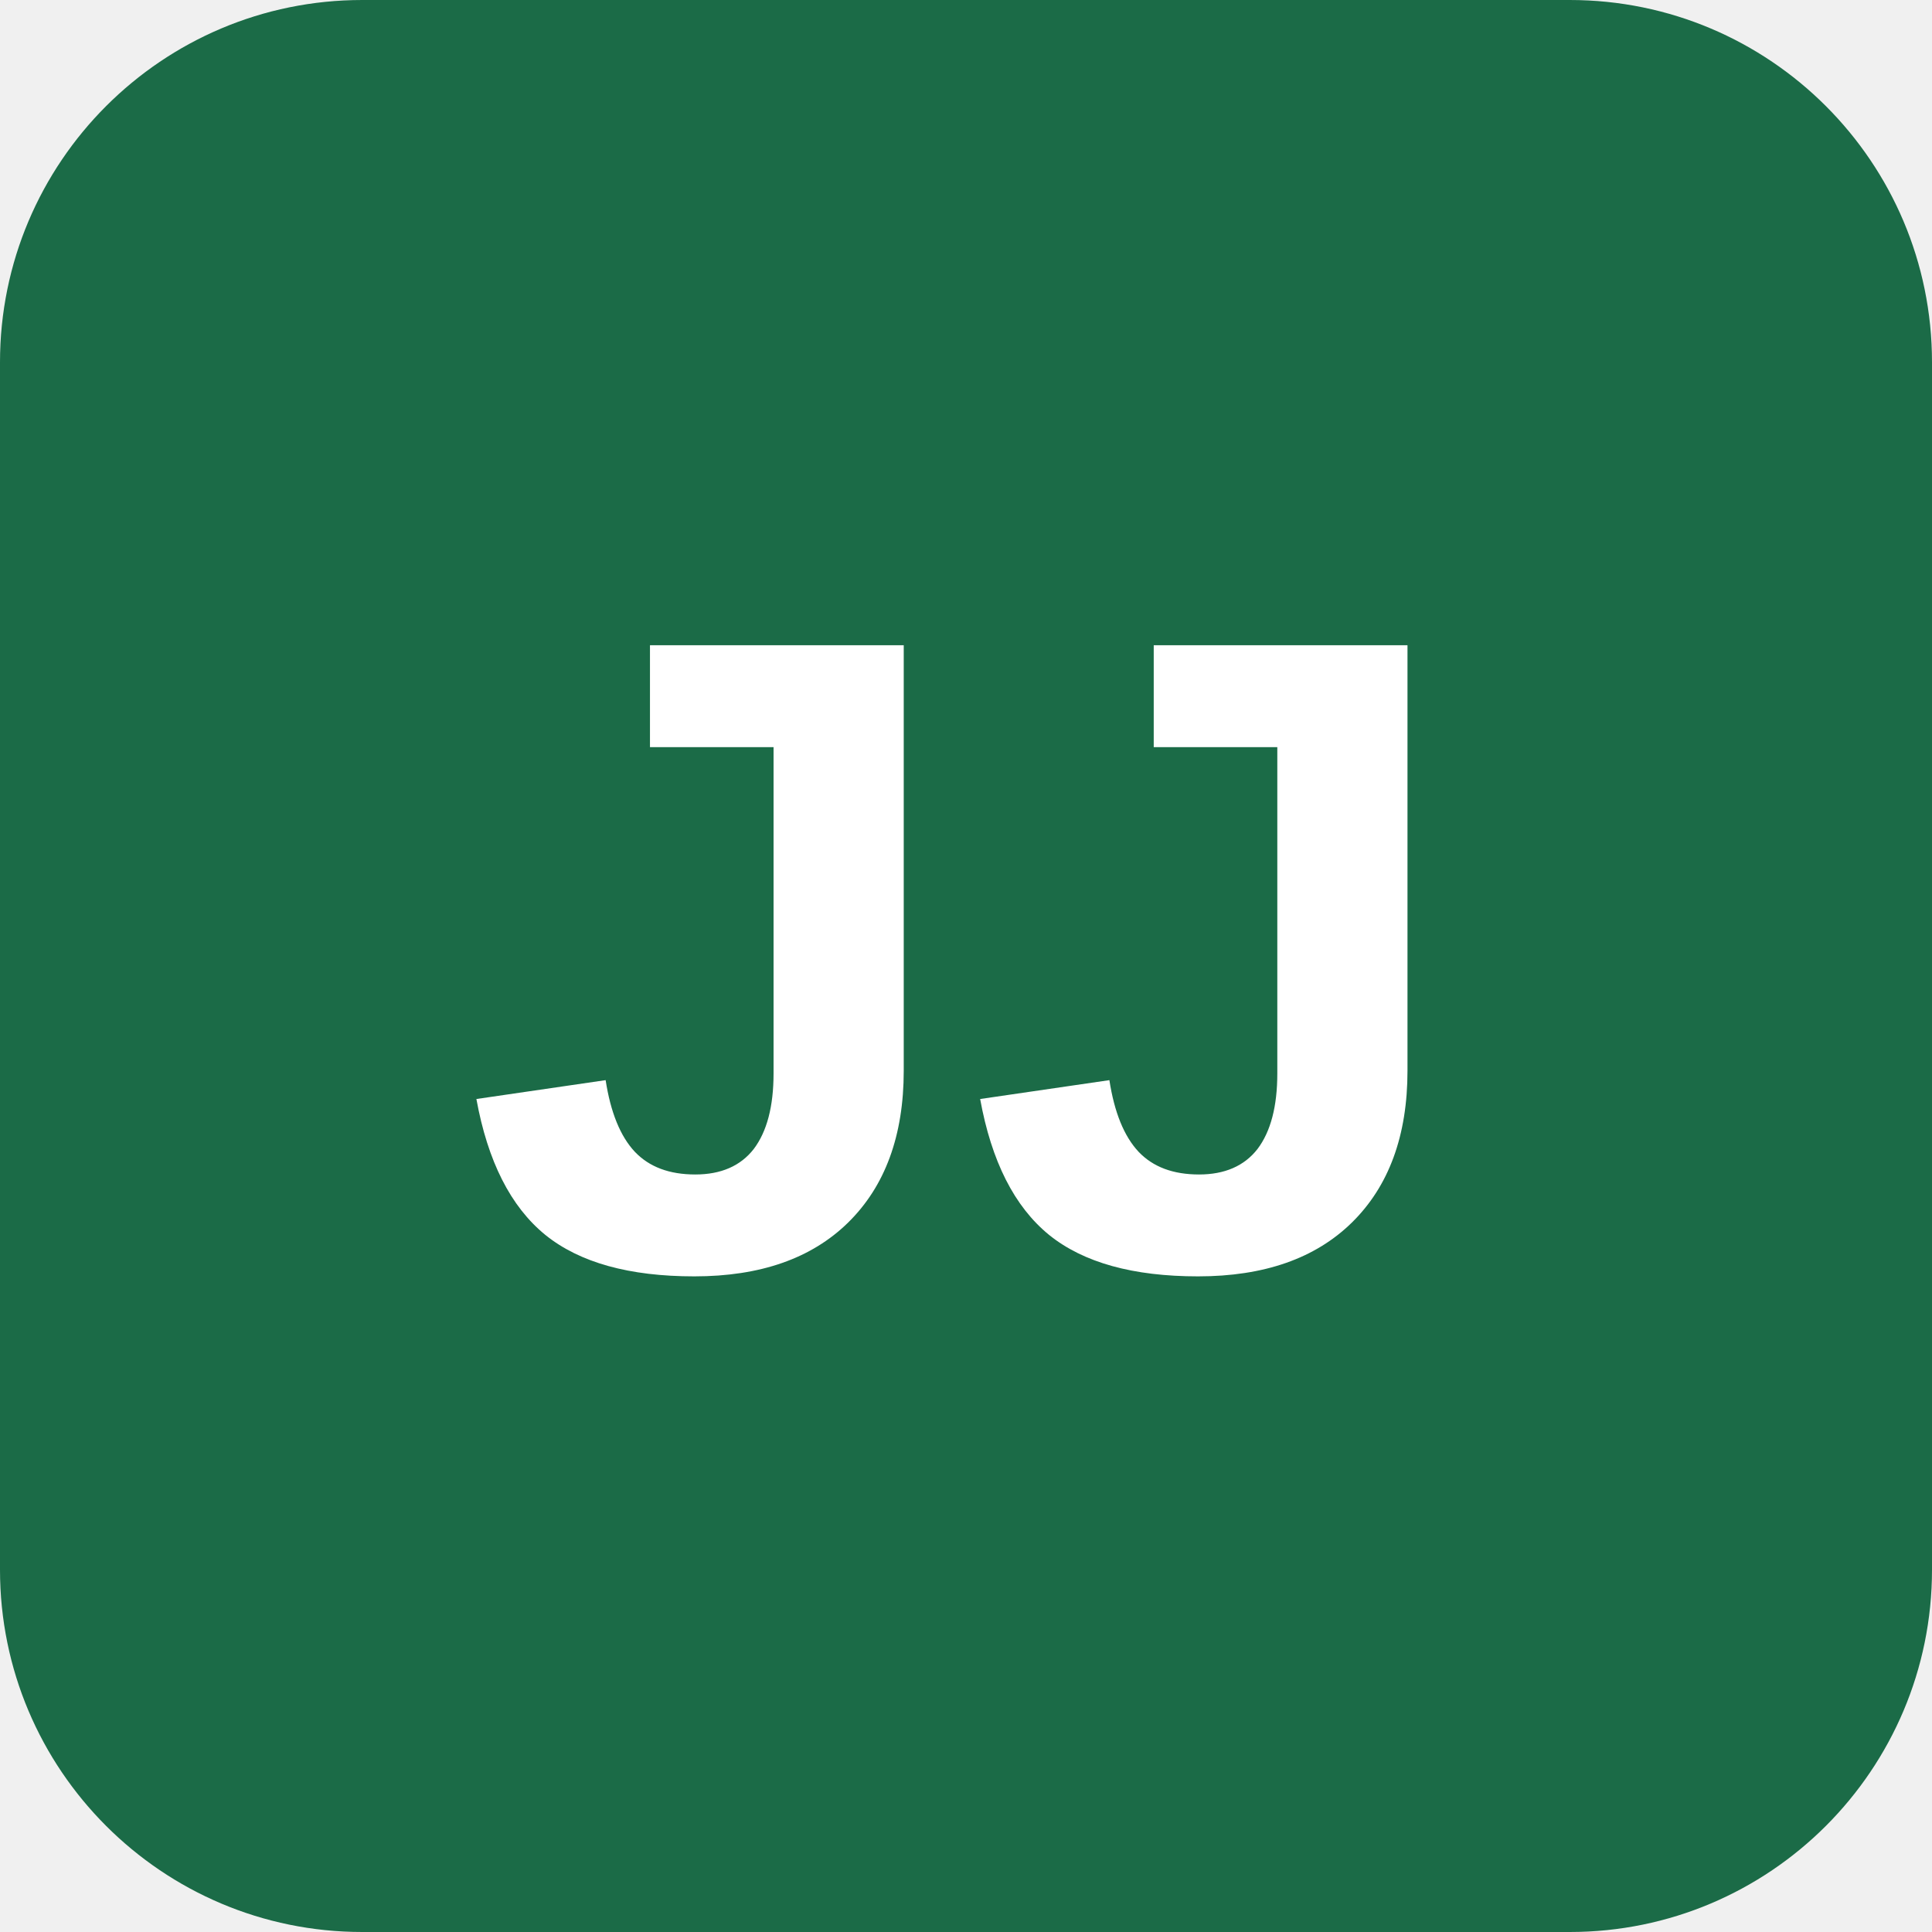
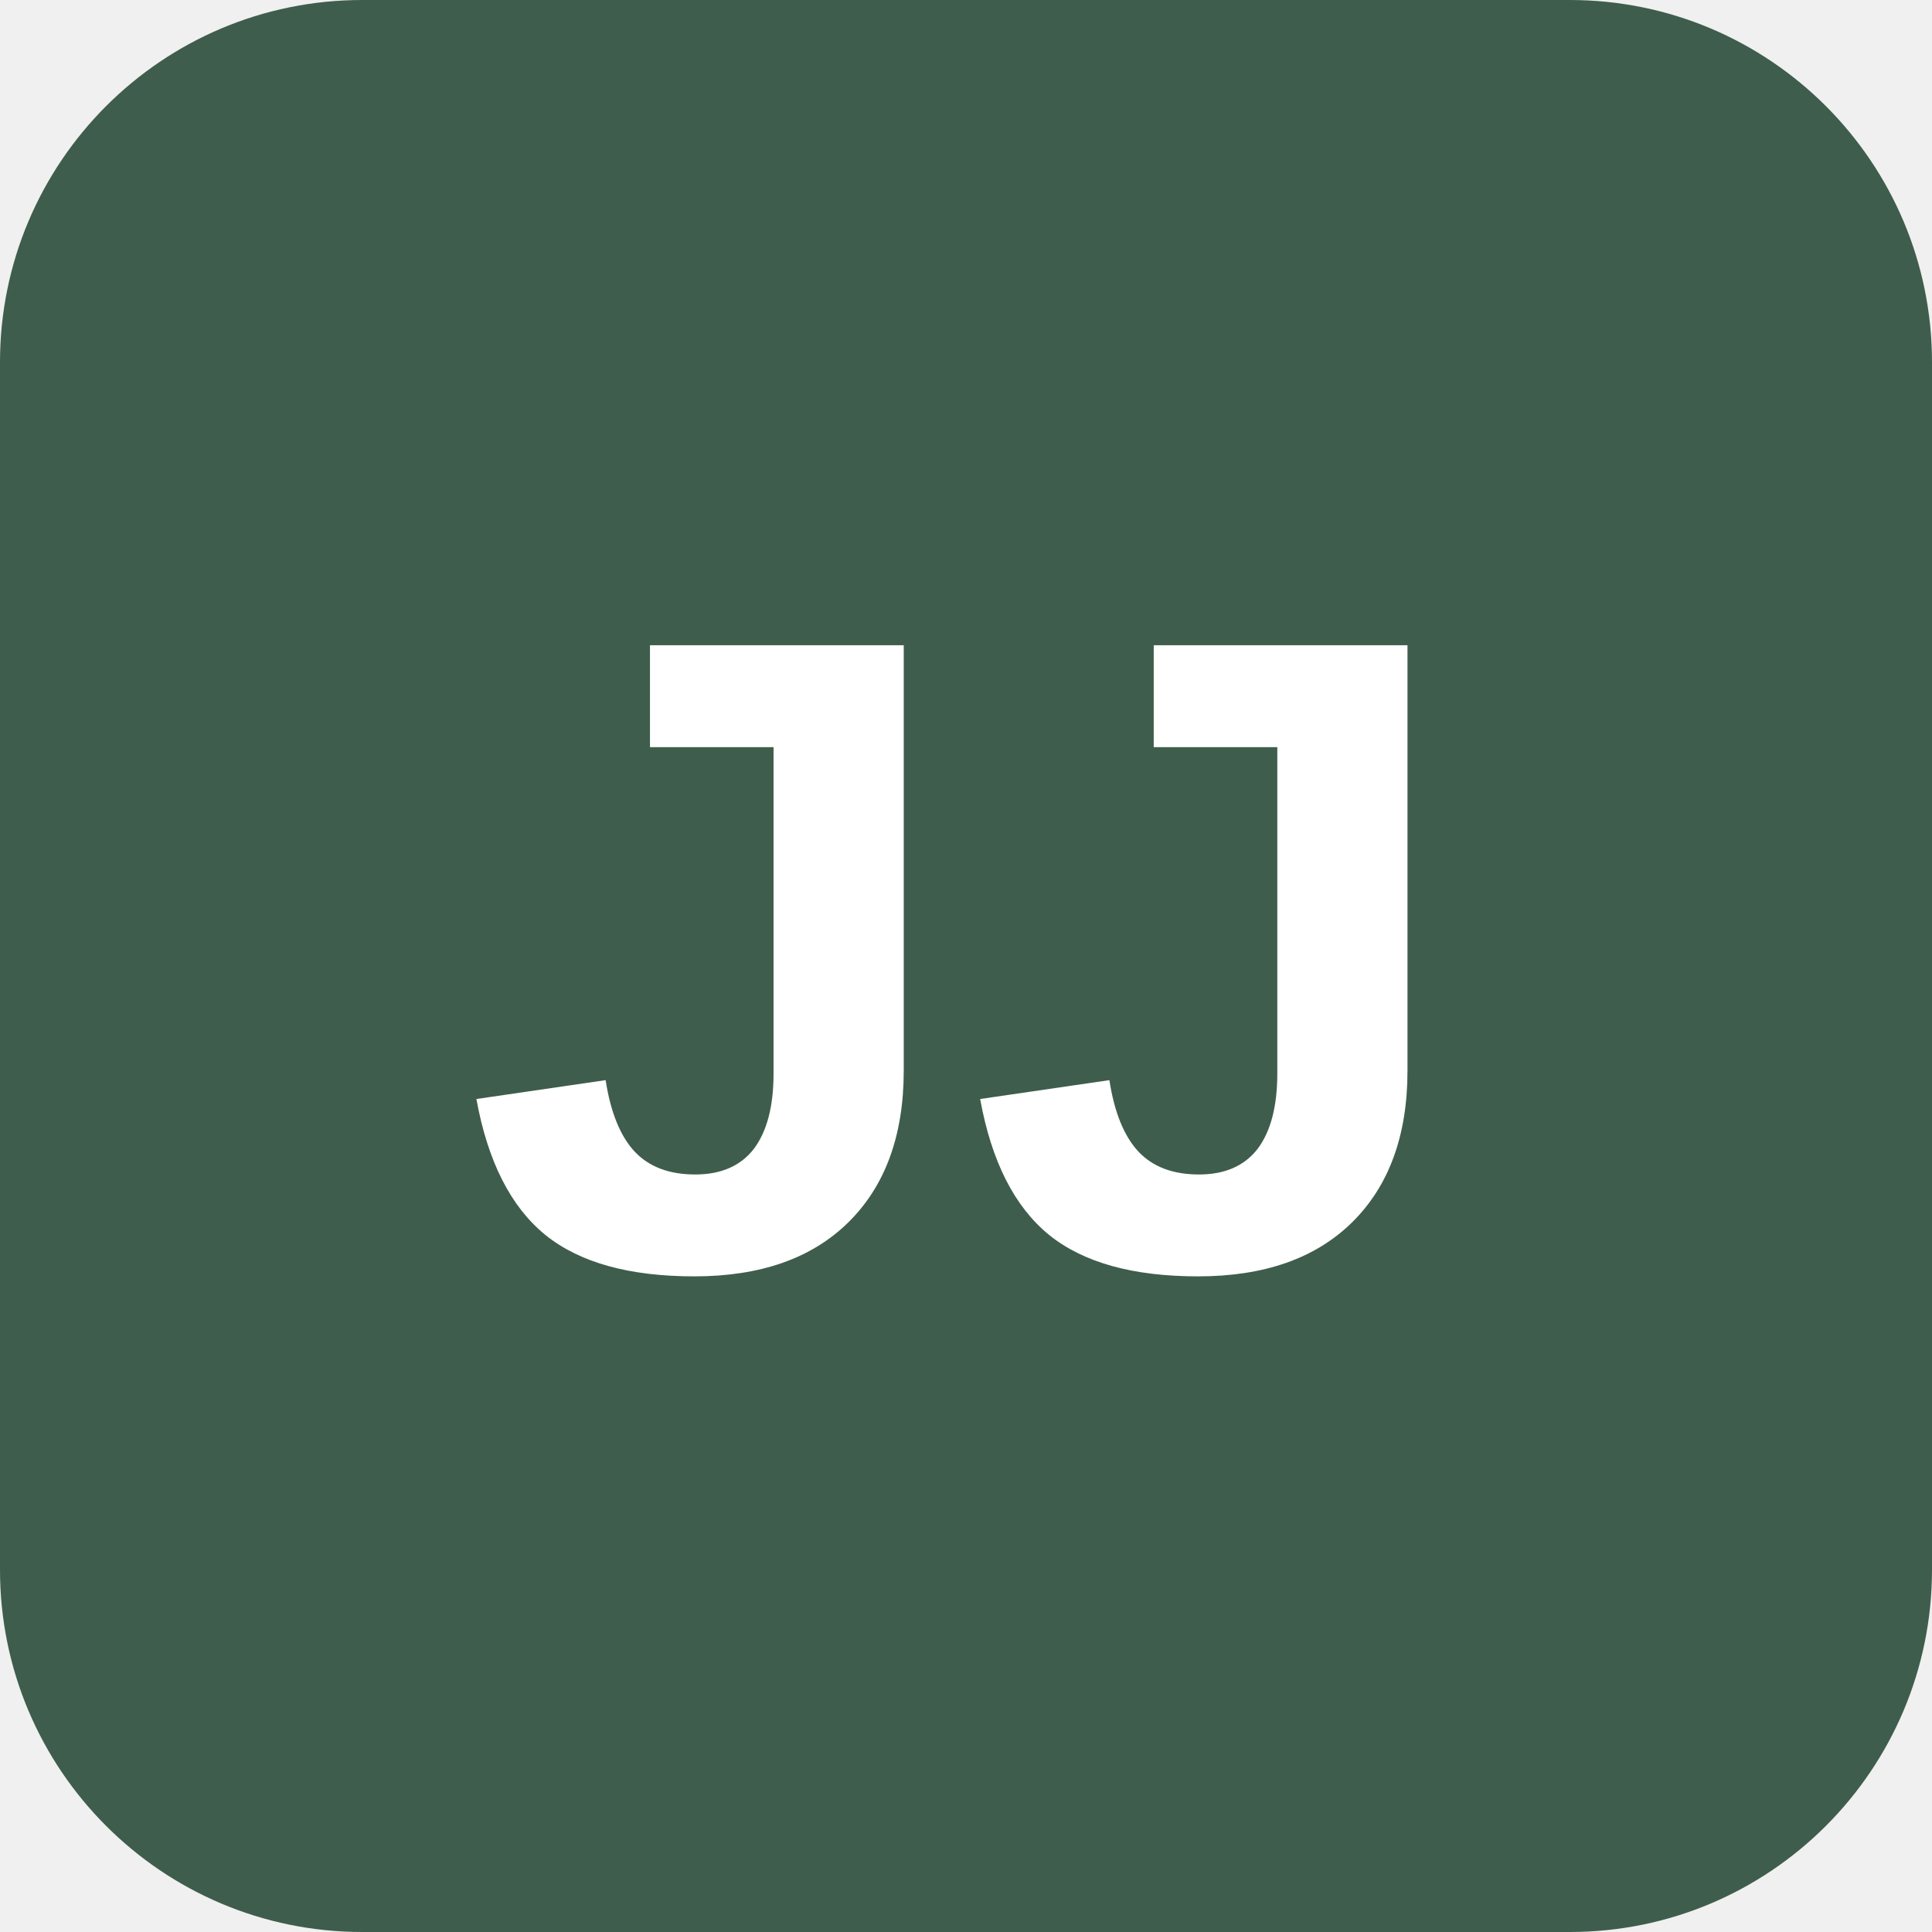
<svg xmlns="http://www.w3.org/2000/svg" viewBox="0 0 32 32">
-   <rect width="32" height="32" rx="6" fill="#1B6B47" />
+   <rect width="32" height="32" rx="6" fill="#3f5d4c" />
  <text x="16" y="21" text-anchor="middle" font-family="ui-sans-serif, system-ui, -apple-system, Segoe UI, Arial, sans-serif" font-size="15" font-weight="700" fill="#ffffff">JJ</text>
</svg>
